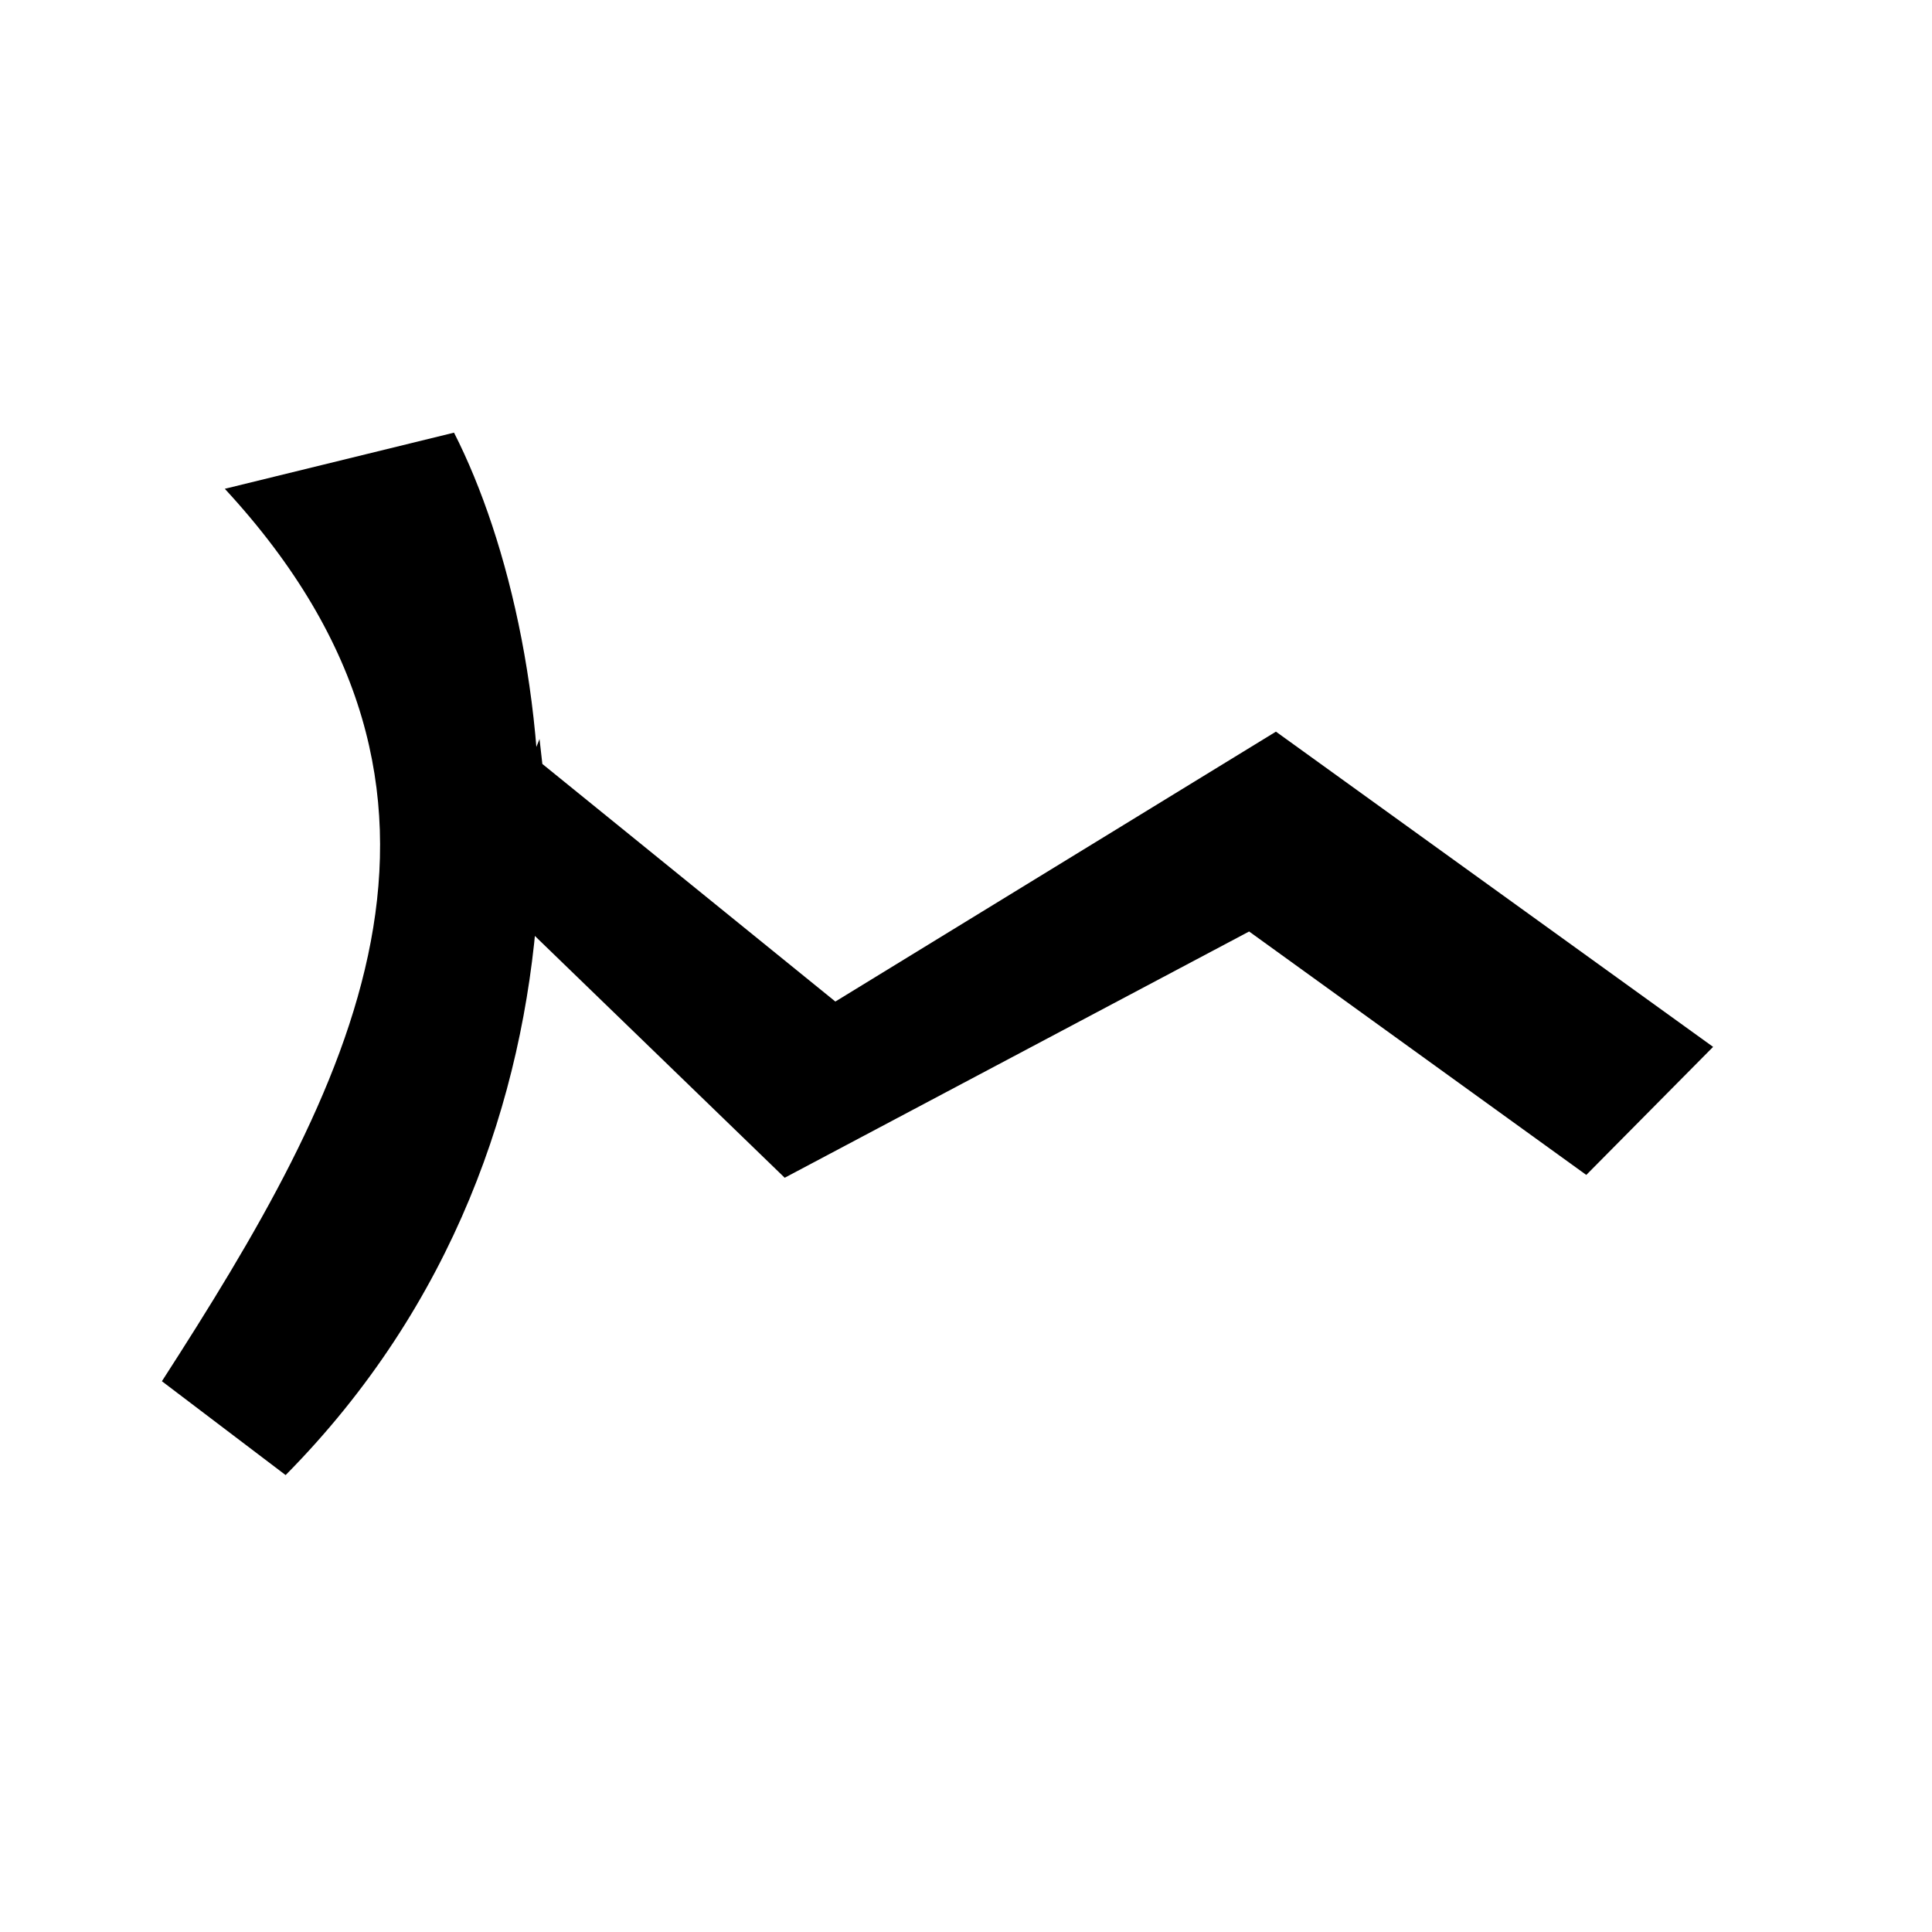
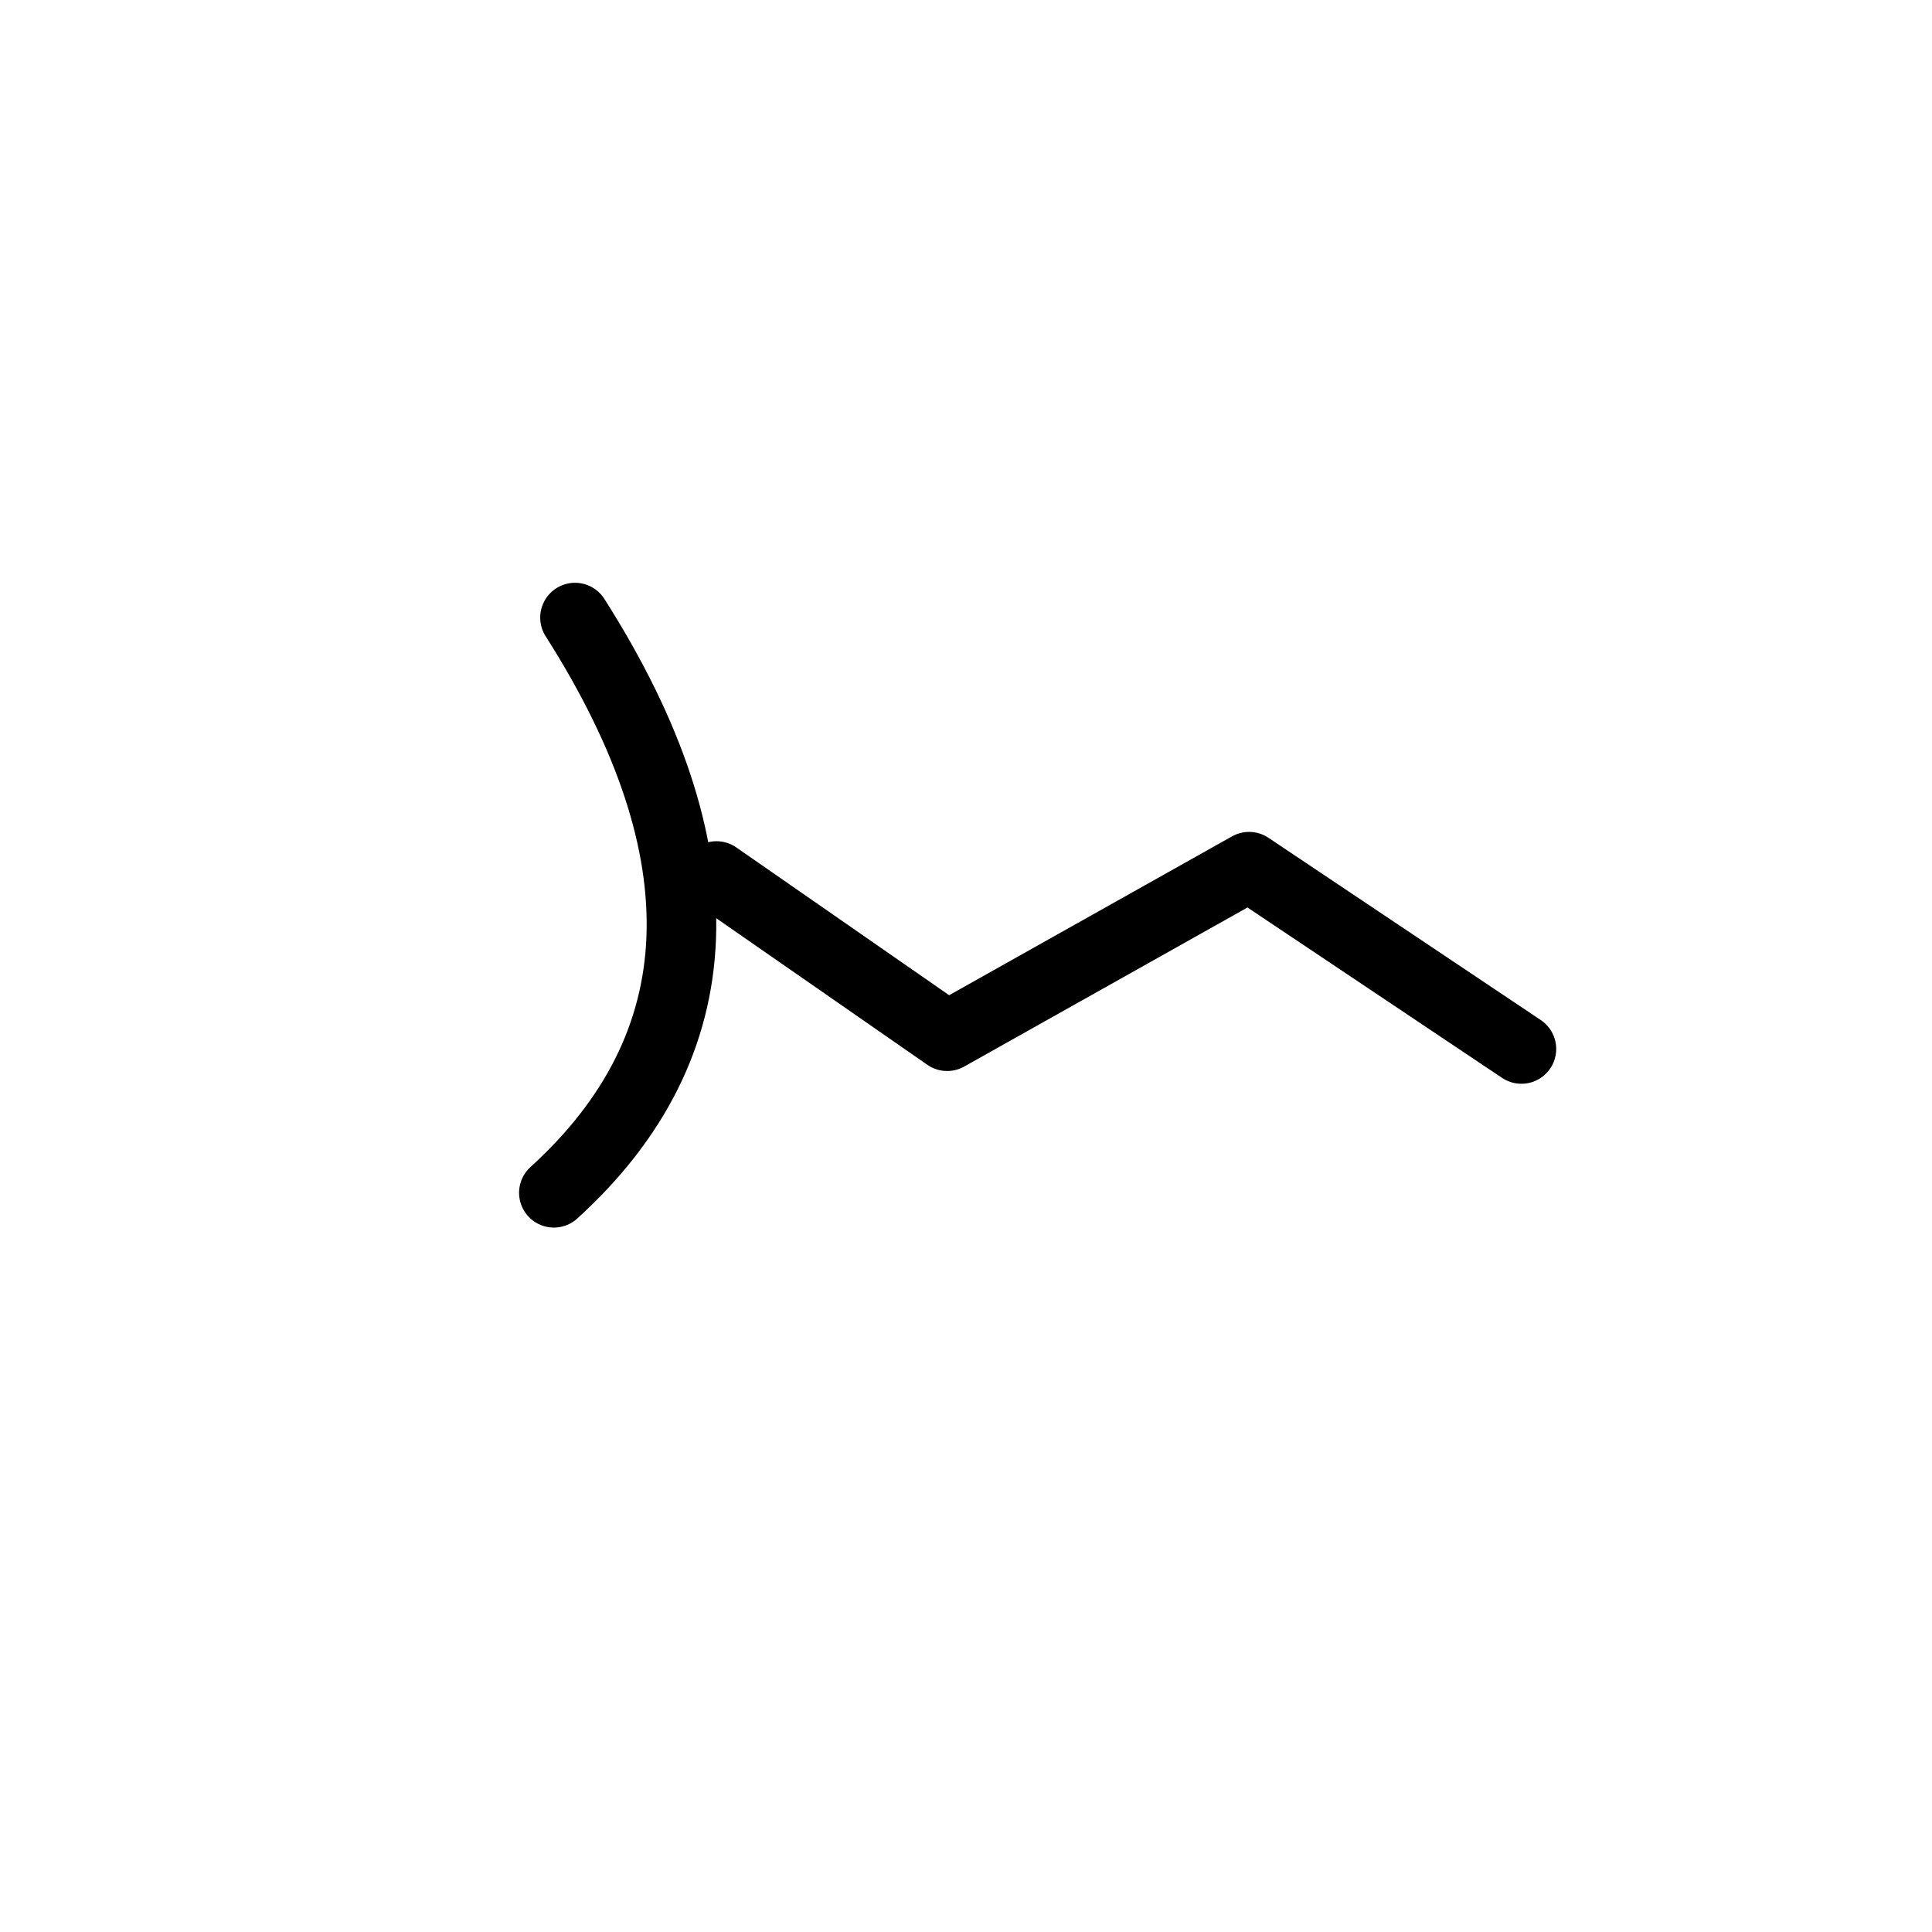
<svg xmlns="http://www.w3.org/2000/svg" width="50mm" height="50mm" viewBox="0 0 50 50" version="1.1" id="svg5">
  <defs id="defs2" />
  <g id="layer1">
-     <path style="fill:#000000;stroke:none;stroke-width:0.5;stroke-linecap:round;paint-order:fill markers stroke;stop-color:#000000" d="m 5.818,12.65 5.932,-1.453 c 2.852,5.601 4.355,18.164 -4.358,26.978 L 4.19,35.746 C 9.051,28.206 13.203,20.64 5.818,12.65 Z" id="path1089" />
-     <path style="fill:#000000;stroke-width:0.5;stroke-linecap:round;paint-order:fill markers stroke;stop-color:#000000" d="m 14.036,19.771 7.583,6.149 11.402,-6.985 11.314,8.158 -3.282,3.314 -8.726,-6.3 -12.019,6.373 -7.839,-7.587 1.494,-3.768 z" id="path343" />
+     <path style="fill:none;stroke:#000000;stroke-width:1.801;stroke-linecap:round;stroke-linejoin:round;stroke-dasharray:none;paint-order:fill markers stroke;stop-color:#000000" d="m 14.881,15.983 c 3.873,6.082 3.639,11.084 -0.547,14.886" id="path12949" />
+     <path style="fill:none;stroke:#000000;stroke-width:1.801;stroke-linecap:round;stroke-linejoin:round;stroke-dasharray:none;paint-order:fill markers stroke;stop-color:#000000" d="m 18.542,22.671 5.971,4.146 7.813,-4.387 7.048,4.717" id="path30055" />
  </g>
</svg>
